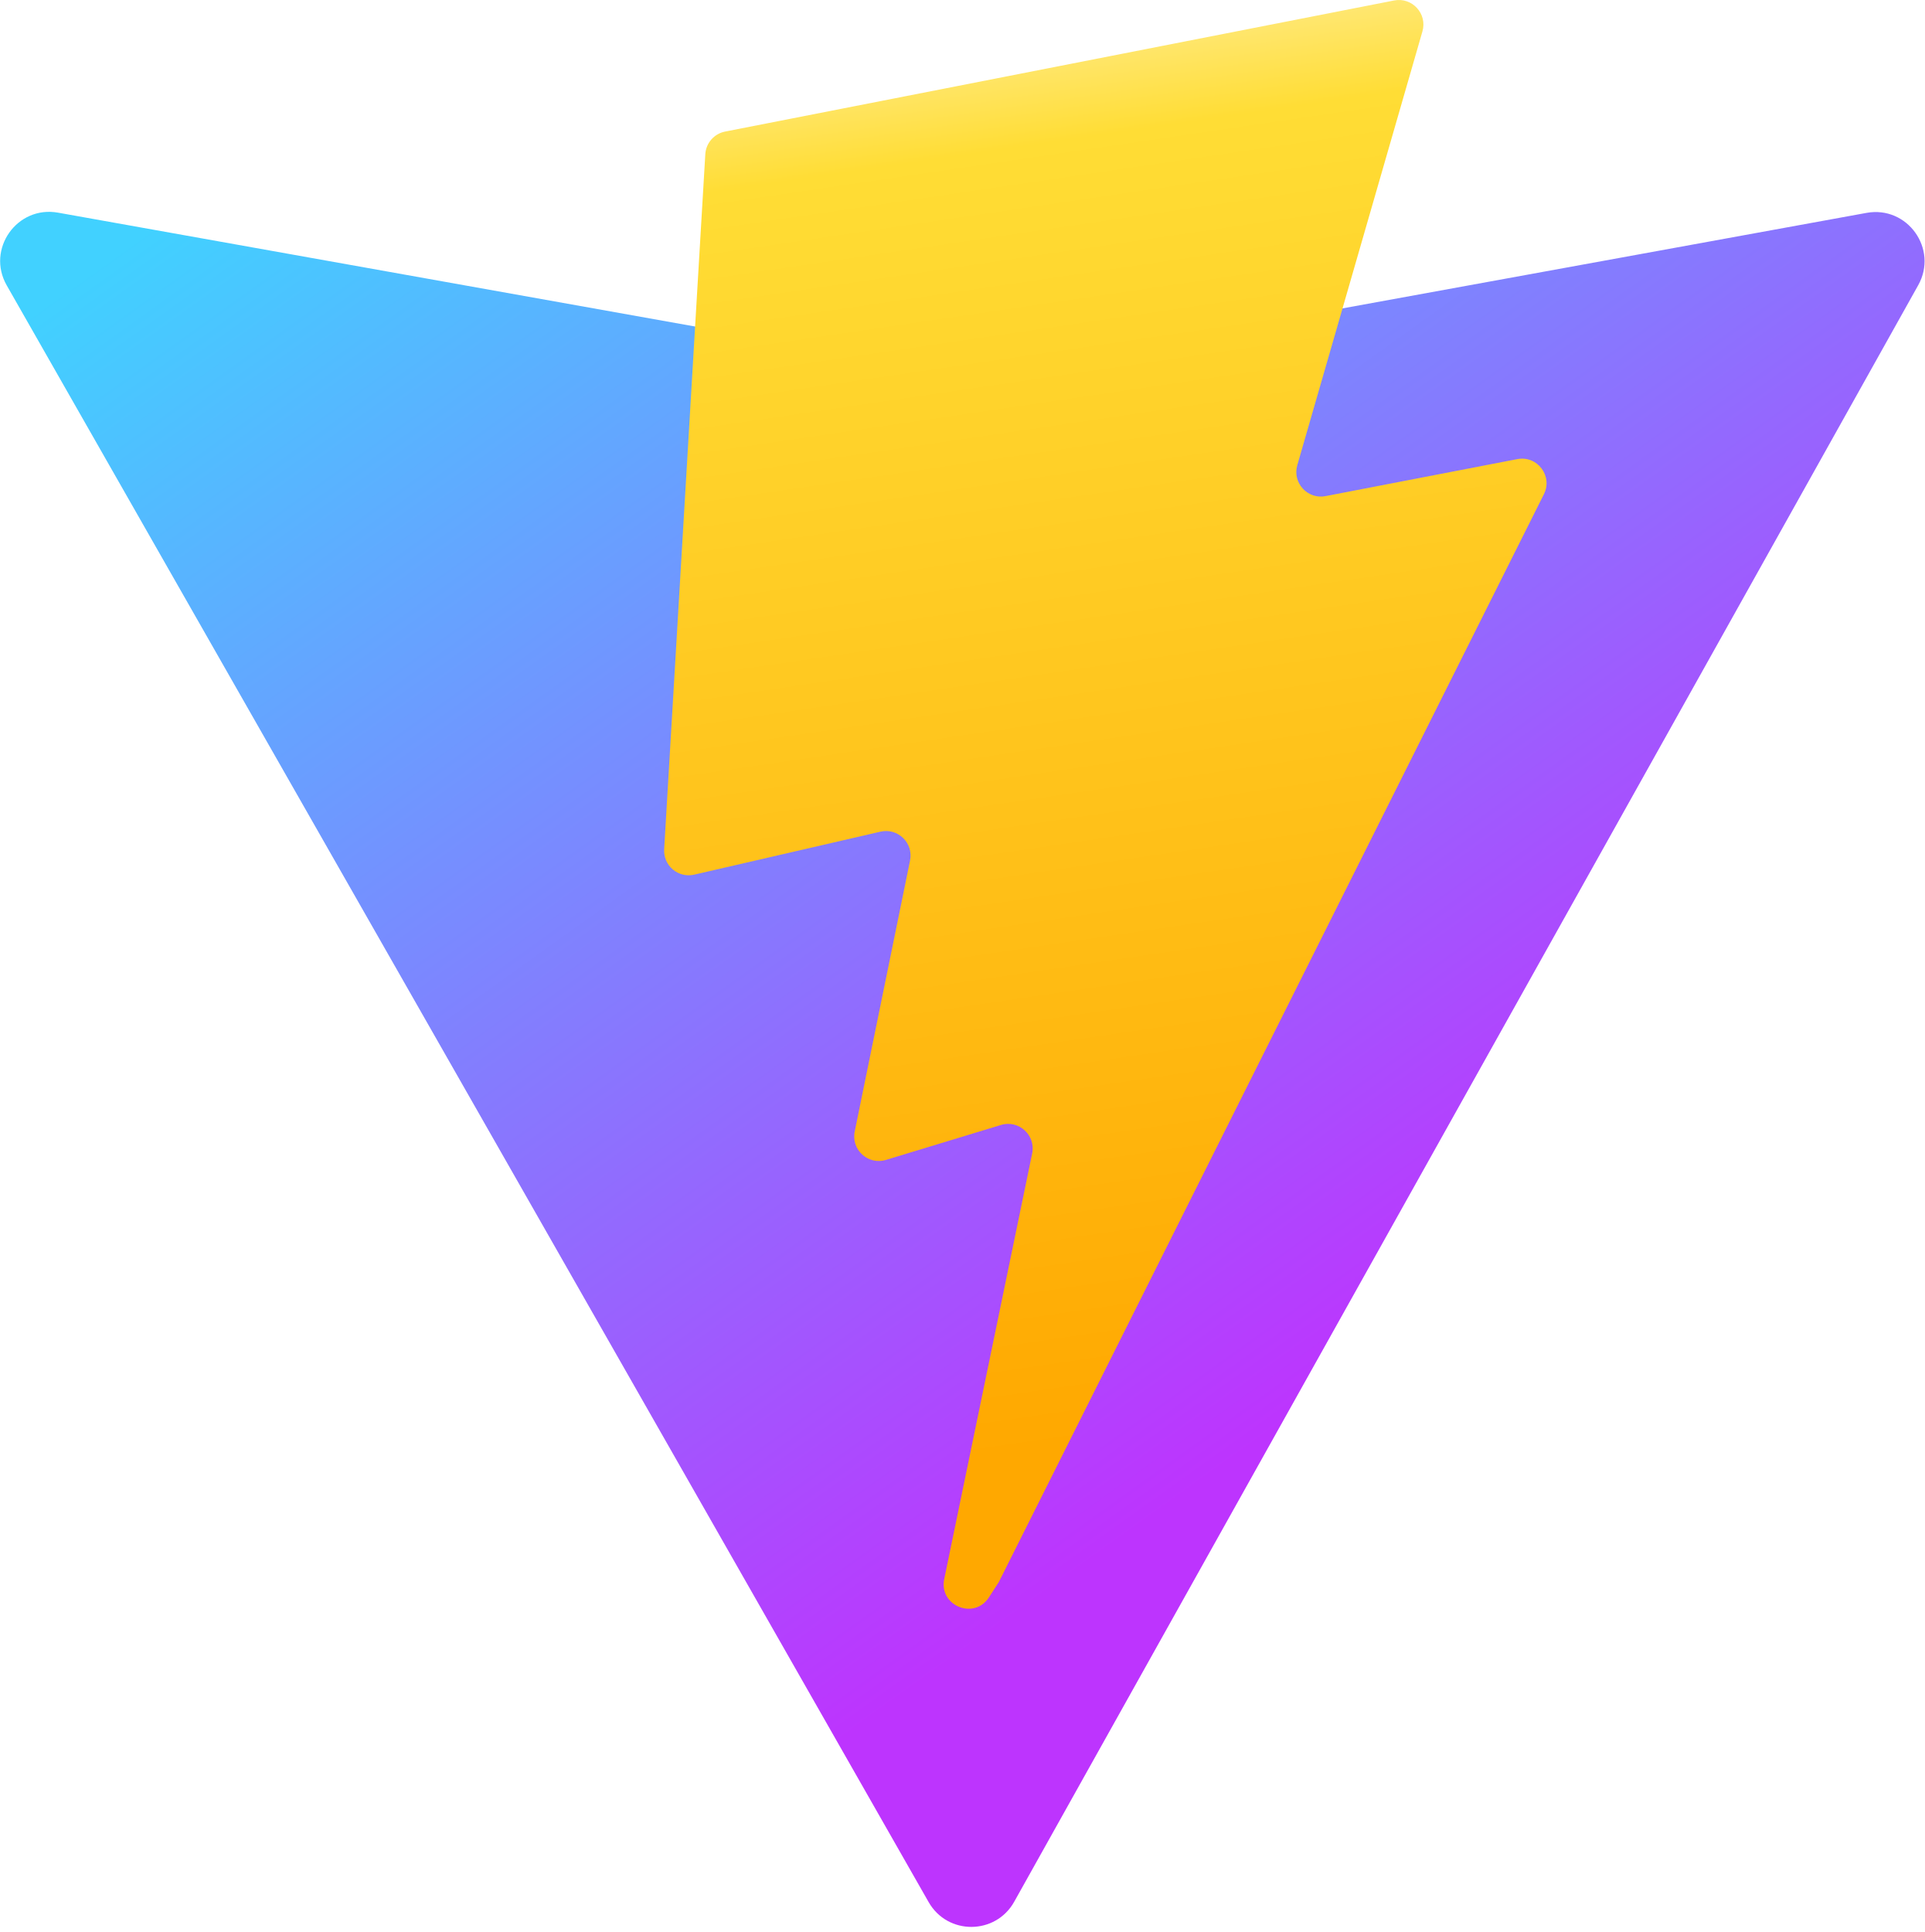
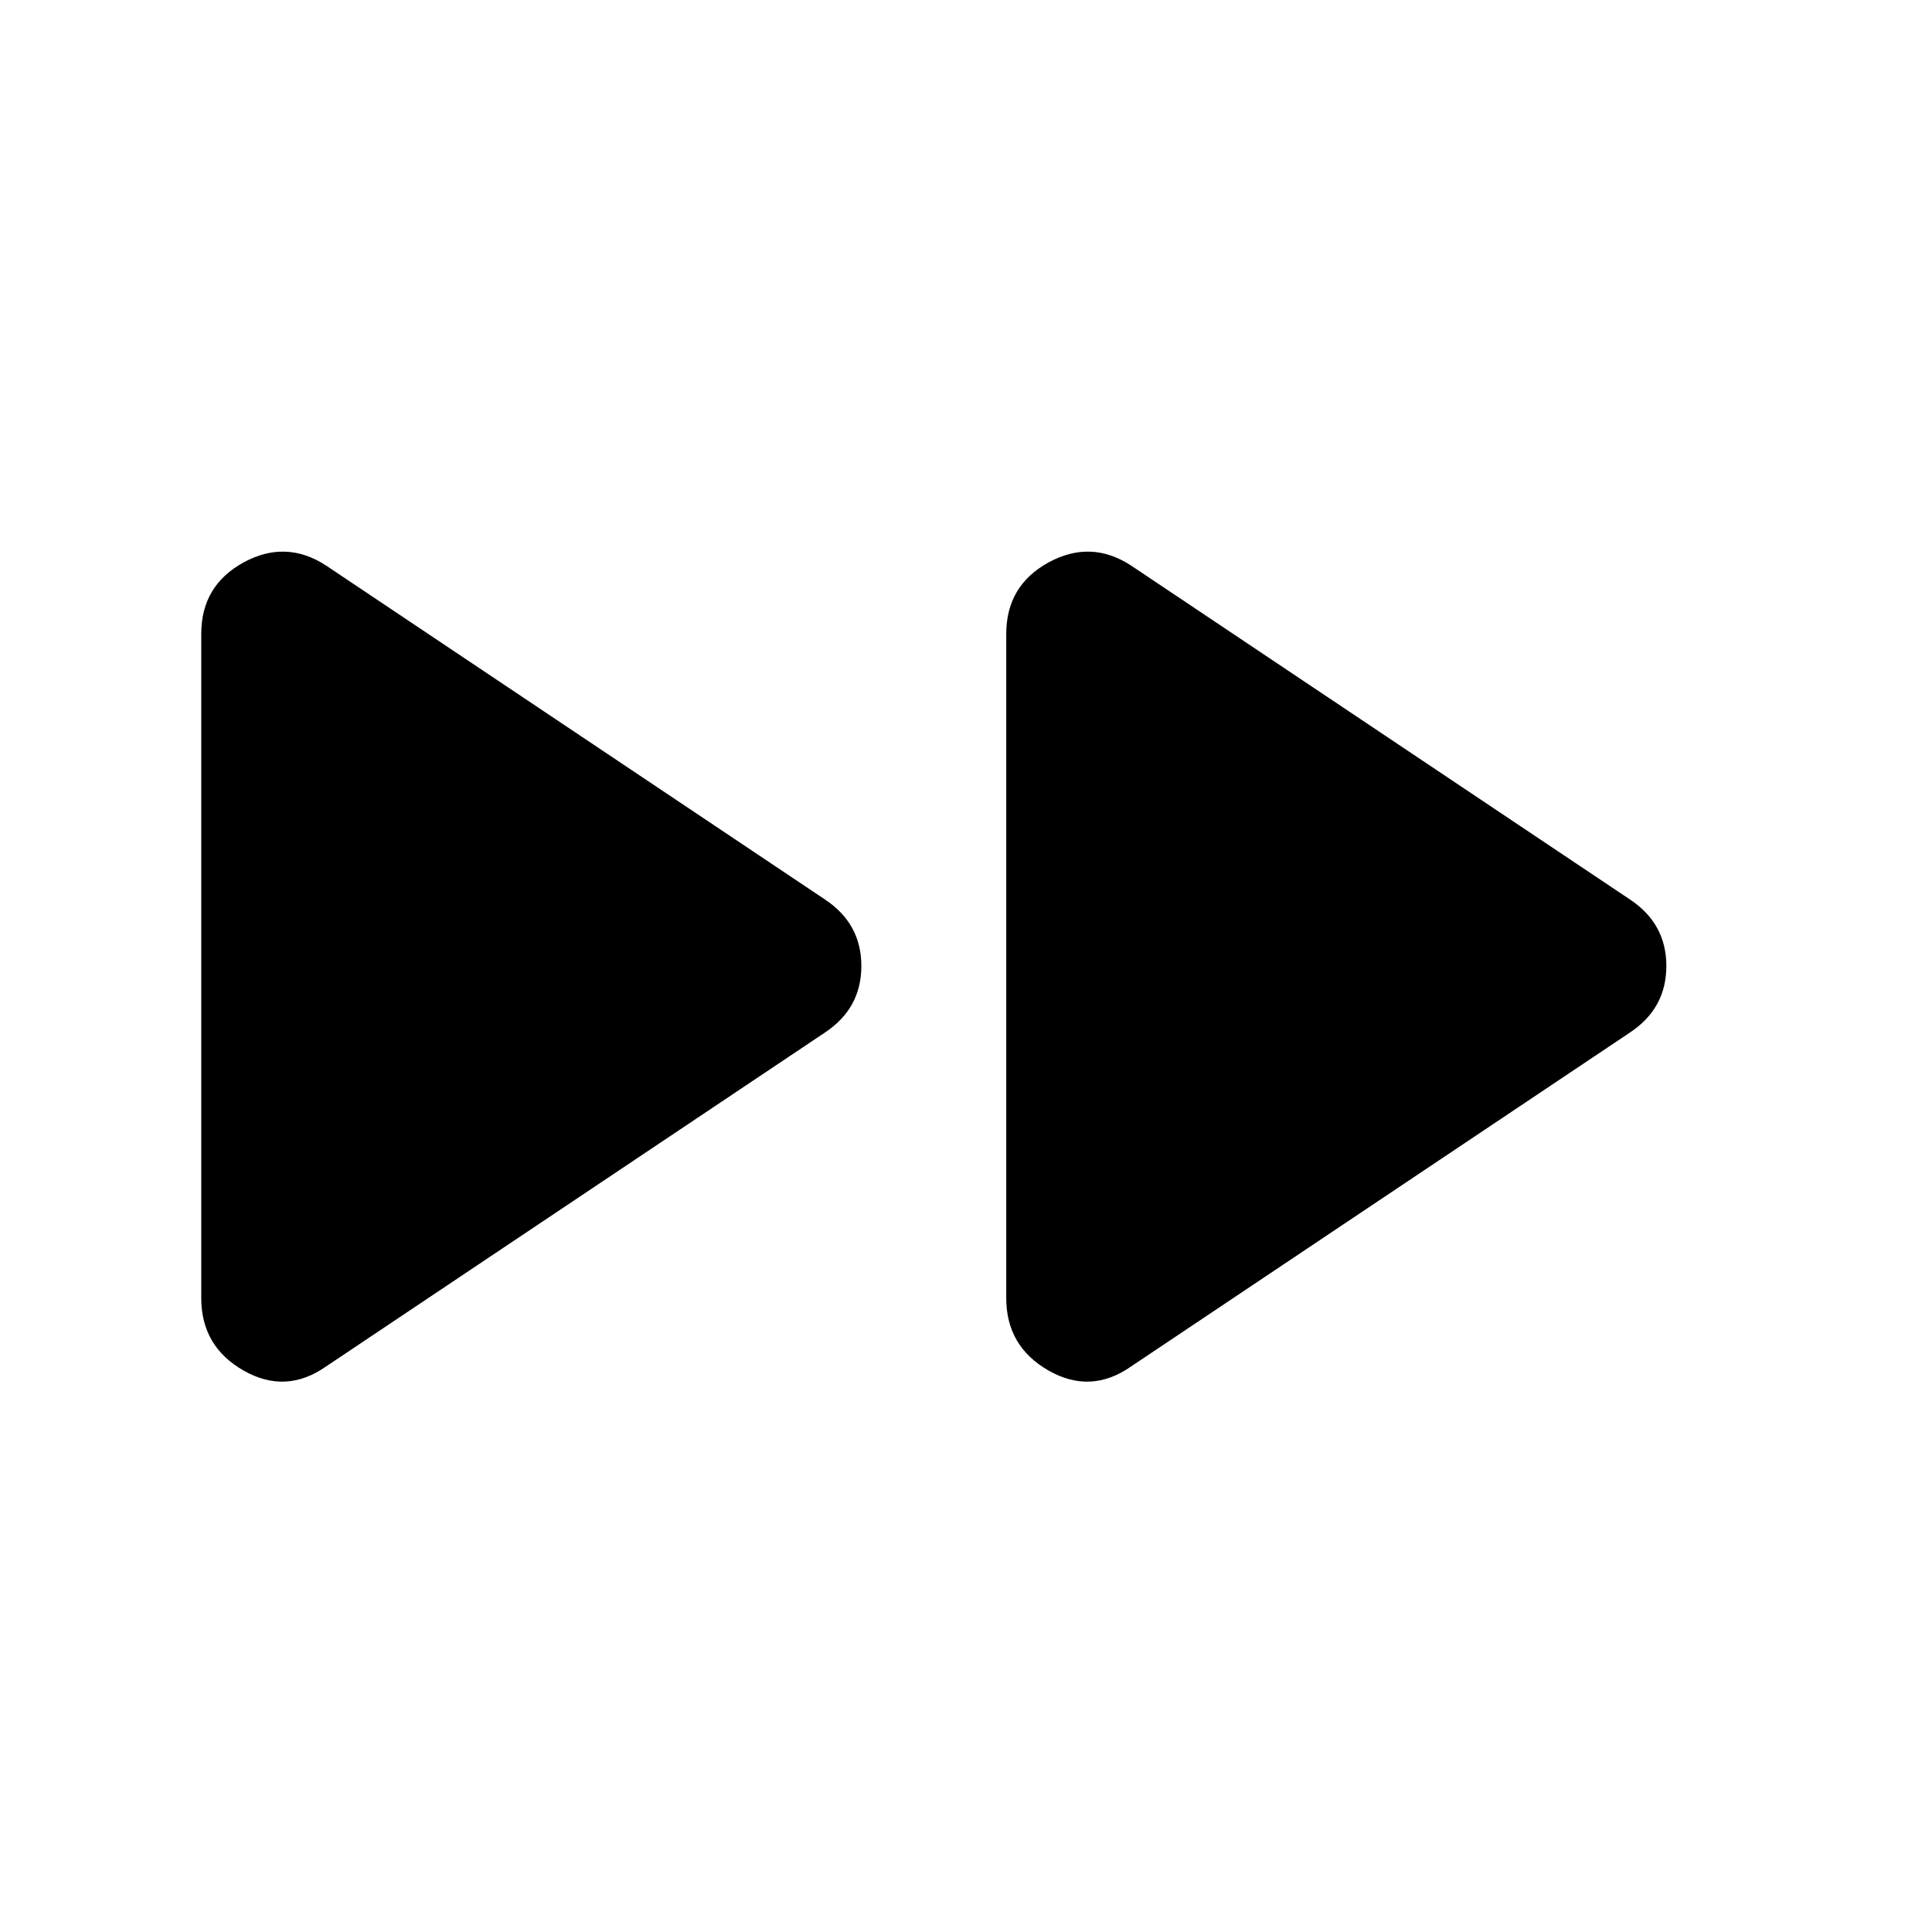
- <svg xmlns="http://www.w3.org/2000/svg" aria-hidden="true" role="img" class="iconify iconify--logos" width="31.88" height="32" preserveAspectRatio="xMidYMid meet" viewBox="0 0 256 257">
+ <svg xmlns="http://www.w3.org/2000/svg" width="24" height="24" viewBox="0 0 24 24" fill="none">
+   <path d="M4.05 16.975C3.717 17.208 3.375 17.225 3.025 17.025C2.675 16.825 2.5 16.525 2.5 16.125V7.875C2.5 7.475 2.675 7.179 3.025 6.987C3.375 6.796 3.717 6.808 4.05 7.025L10.25 11.175C10.55 11.375 10.7 11.65 10.7 12C10.7 12.35 10.55 12.625 10.25 12.825L4.05 16.975ZM14.05 16.975C13.717 17.208 13.375 17.225 13.025 17.025C12.675 16.825 12.5 16.525 12.5 16.125V7.875C12.5 7.475 12.675 7.179 13.025 6.987C13.375 6.796 13.717 6.808 14.05 7.025L20.25 11.175C20.55 11.375 20.7 11.65 20.7 12C20.7 12.35 20.55 12.625 20.25 12.825L14.05 16.975Z" fill="url(#paint0_linear_1_835)" />
  <defs>
-     <linearGradient id="IconifyId1813088fe1fbc01fb466" x1="-.828%" x2="57.636%" y1="7.652%" y2="78.411%">
-       <stop offset="0%" stop-color="#41D1FF" />
-       <stop offset="100%" stop-color="#BD34FE" />
-     </linearGradient>
-     <linearGradient id="IconifyId1813088fe1fbc01fb467" x1="43.376%" x2="50.316%" y1="2.242%" y2="89.03%">
-       <stop offset="0%" stop-color="#FFEA83" />
-       <stop offset="8.333%" stop-color="#FFDD35" />
-       <stop offset="100%" stop-color="#FFA800" />
+     <linearGradient id="paint0_linear_1_835" x1="11.6" y1="6.852" x2="11.6" y2="17.163" gradientUnits="userSpaceOnUse">
+       <stop offset="0.646" stopColor="#6364FF" />
+       <stop offset="1" stopColor="#563ACC" />
    </linearGradient>
  </defs>
-   <path fill="url(#IconifyId1813088fe1fbc01fb466)" d="M255.153 37.938L134.897 252.976c-2.483 4.44-8.862 4.466-11.382.048L.875 37.958c-2.746-4.814 1.371-10.646 6.827-9.67l120.385 21.517a6.537 6.537 0 0 0 2.322-.004l117.867-21.483c5.438-.991 9.574 4.796 6.877 9.62Z" />
-   <path fill="url(#IconifyId1813088fe1fbc01fb467)" d="M185.432.063L96.44 17.501a3.268 3.268 0 0 0-2.634 3.014l-5.474 92.456a3.268 3.268 0 0 0 3.997 3.378l24.777-5.718c2.318-.535 4.413 1.507 3.936 3.838l-7.361 36.047c-.495 2.426 1.782 4.5 4.151 3.78l15.304-4.649c2.372-.72 4.652 1.36 4.15 3.788l-11.698 56.621c-.732 3.542 3.979 5.473 5.943 2.437l1.313-2.028l72.516-144.72c1.215-2.423-.88-5.186-3.54-4.672l-25.505 4.922c-2.396.462-4.435-1.77-3.759-4.114l16.646-57.705c.677-2.35-1.37-4.583-3.769-4.113Z" />
</svg>
